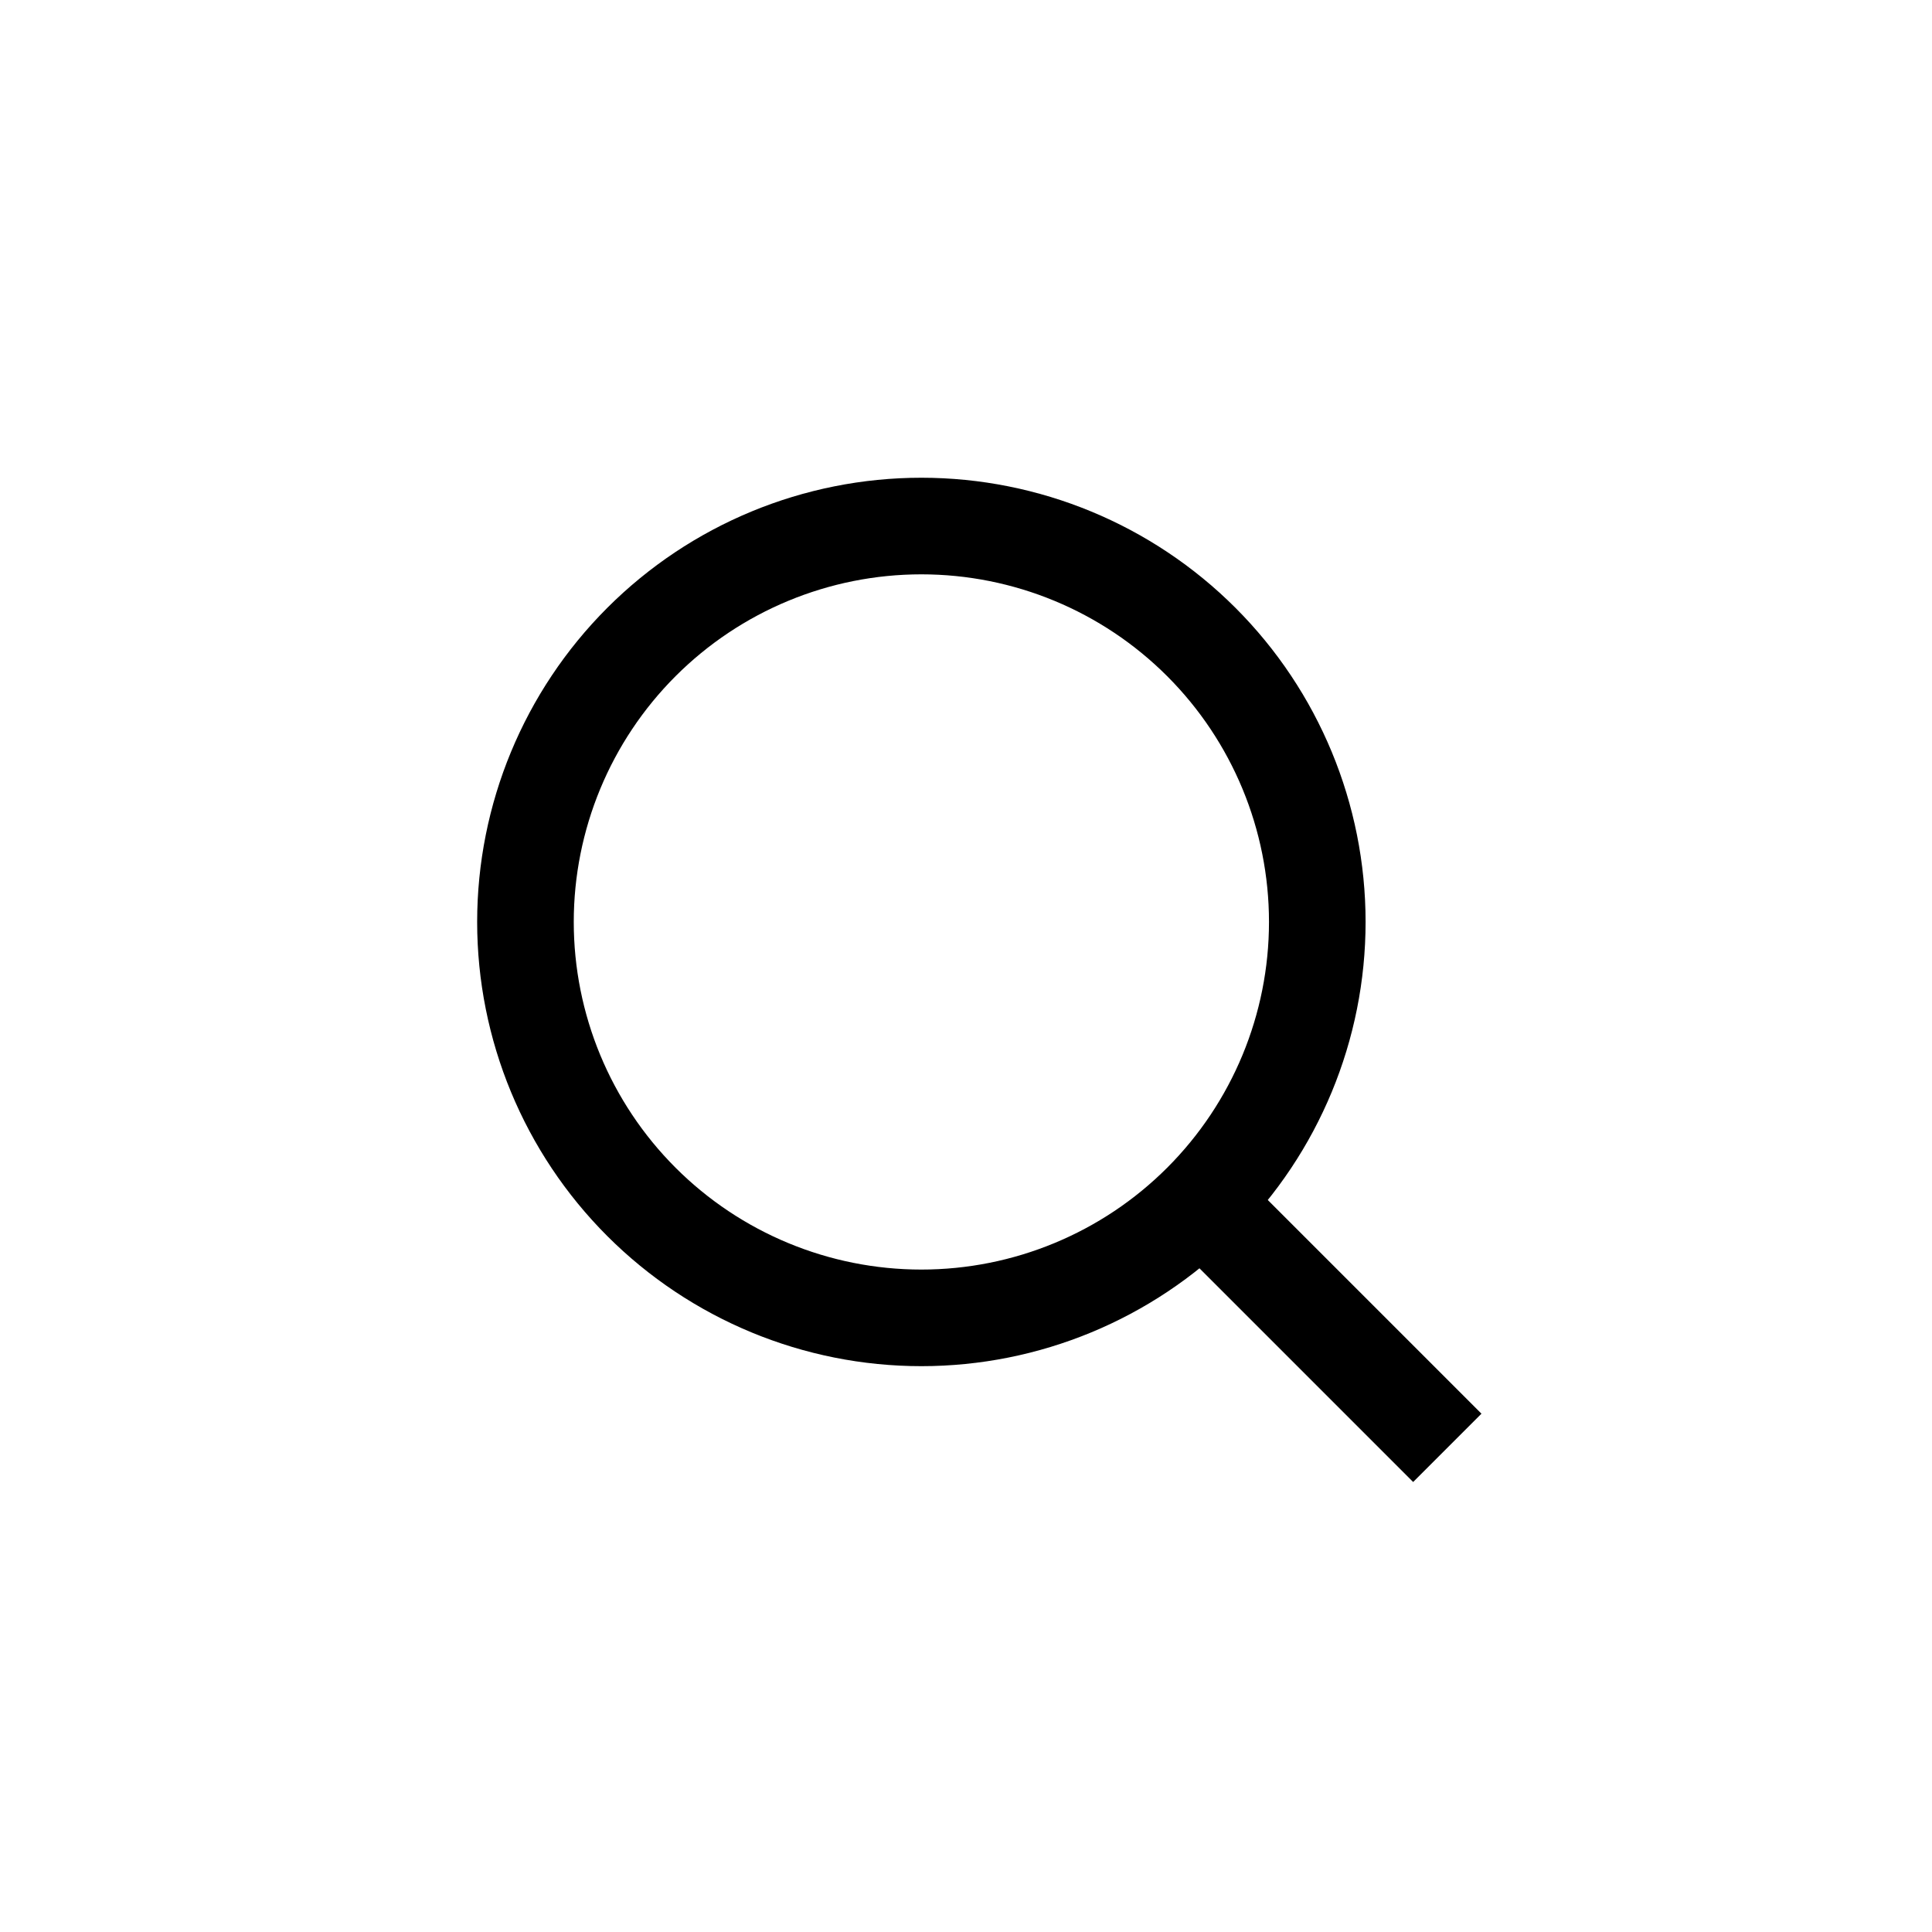
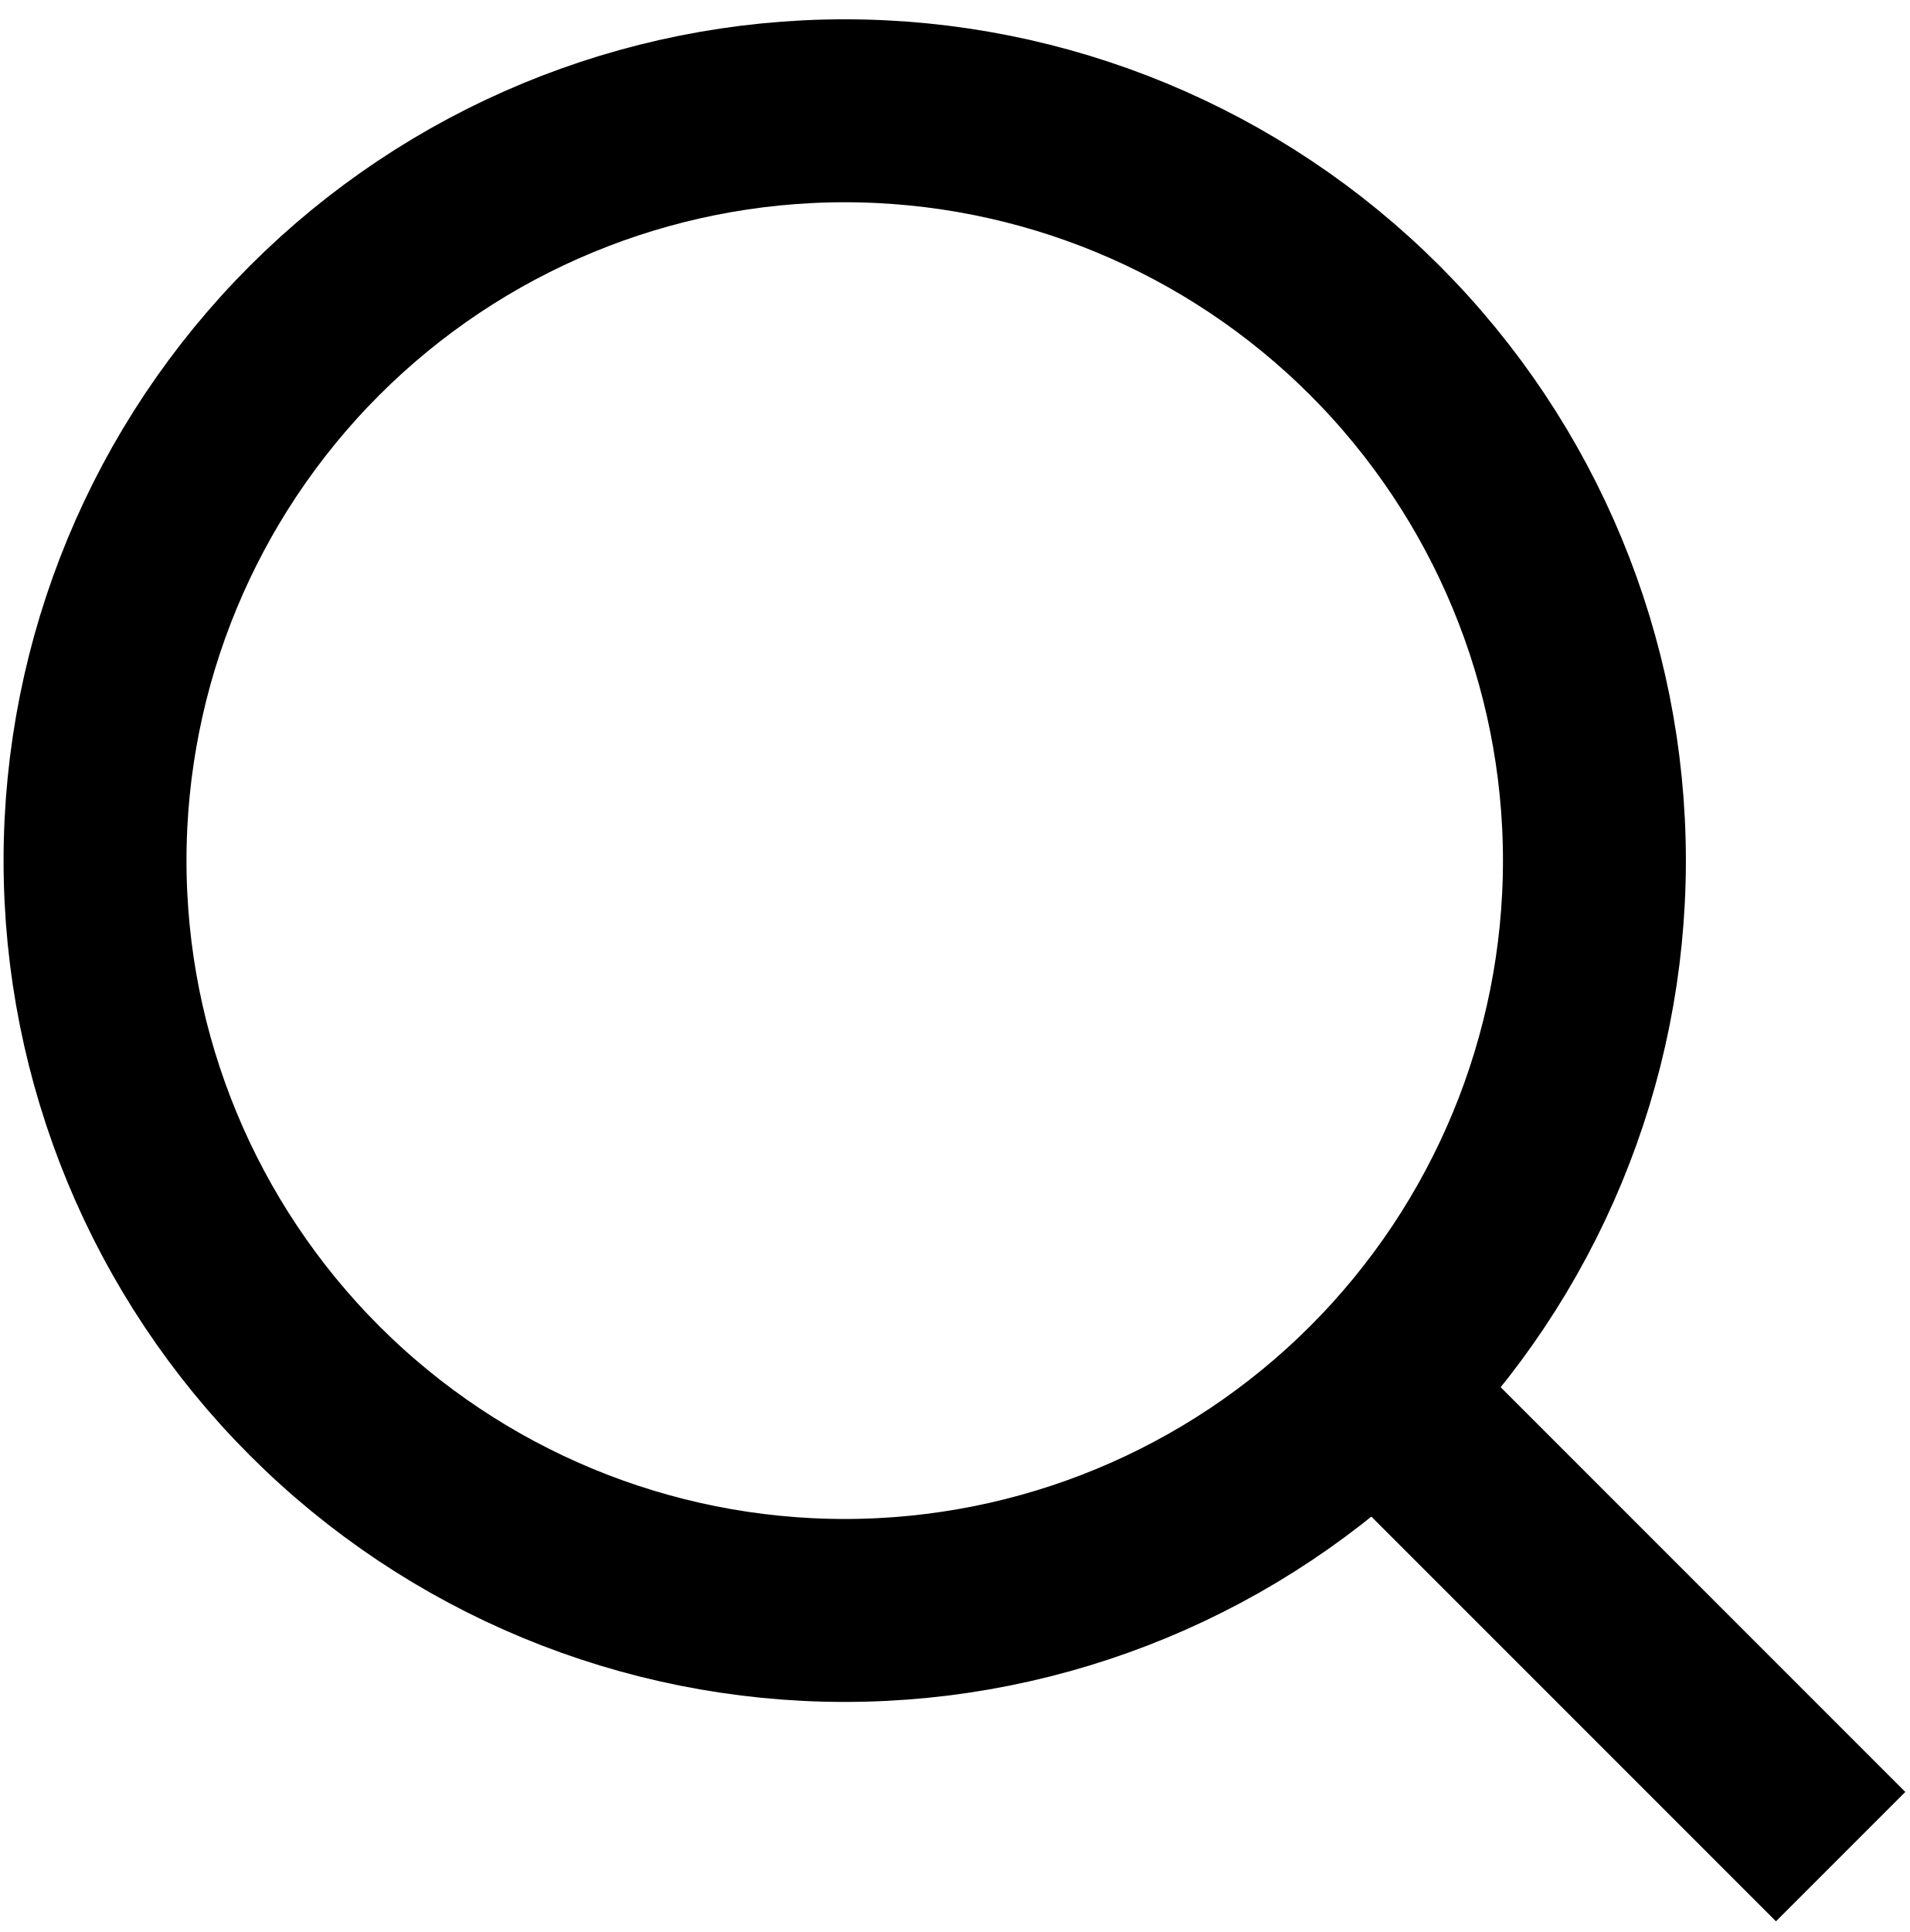
- <svg xmlns="http://www.w3.org/2000/svg" width="40" height="40" viewBox="0 0 40 40" fill="none">
-   <path d="M24.873 24.884L29.965 29.976" stroke="black" stroke-width="2" stroke-miterlimit="20" />
-   <path d="M27.273 19.088C27.273 21.262 26.409 23.347 24.872 24.884C23.335 26.421 21.25 27.285 19.076 27.285C16.902 27.285 14.817 26.421 13.28 24.884C11.743 23.347 10.879 21.262 10.879 19.088C10.879 16.914 11.743 14.829 13.28 13.292C14.817 11.755 16.902 10.891 19.076 10.891C21.25 10.891 23.335 11.755 24.872 13.292C26.409 14.829 27.273 16.914 27.273 19.088Z" stroke="black" stroke-width="2" stroke-miterlimit="20" />
+ <svg xmlns="http://www.w3.org/2000/svg" fill="none" viewBox="9.84 9.68 20.88 21.12" style="max-height: 500px" width="20.88" height="21.12">
+   <path stroke-miterlimit="20" stroke-width="2" stroke="black" d="M24.873 24.884L29.965 29.976" />
+   <path stroke-miterlimit="20" stroke-width="2" stroke="black" d="M27.273 19.088C27.273 21.262 26.409 23.347 24.872 24.884C23.335 26.421 21.25 27.285 19.076 27.285C16.902 27.285 14.817 26.421 13.28 24.884C11.743 23.347 10.879 21.262 10.879 19.088C10.879 16.914 11.743 14.829 13.28 13.292C14.817 11.755 16.902 10.891 19.076 10.891C21.25 10.891 23.335 11.755 24.872 13.292C26.409 14.829 27.273 16.914 27.273 19.088Z" />
</svg>
